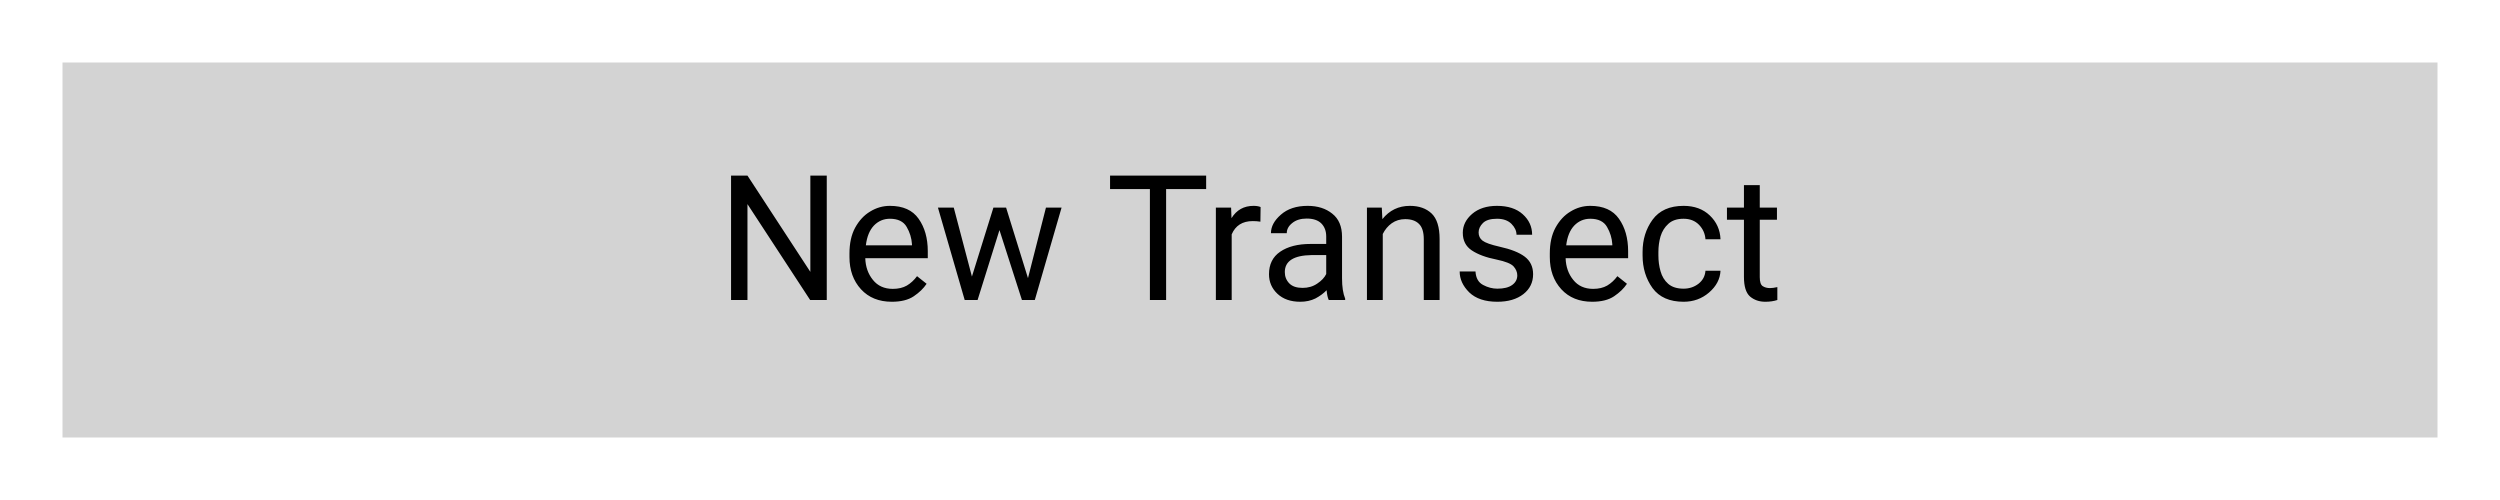
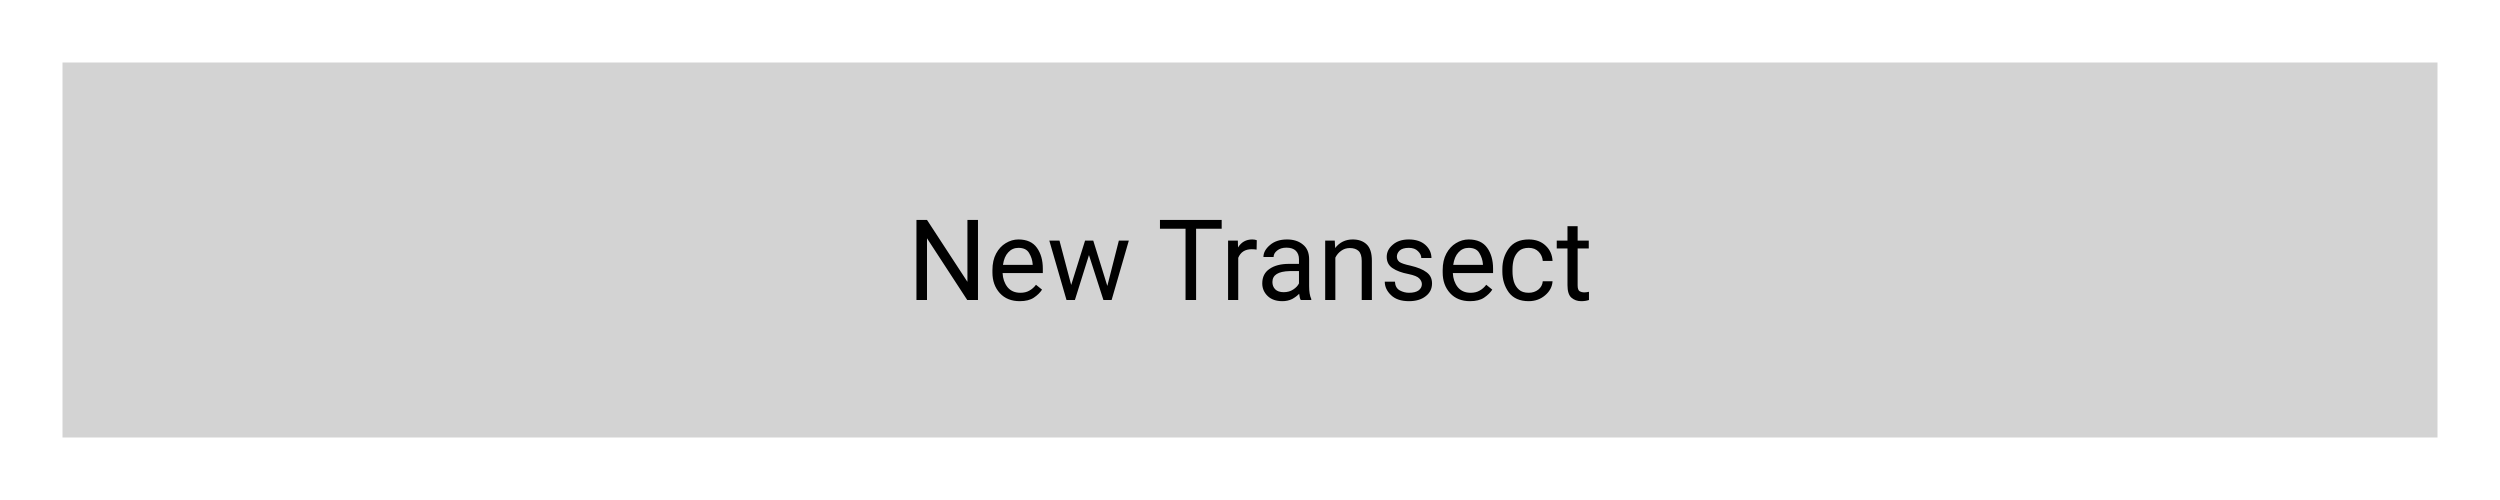
<svg xmlns="http://www.w3.org/2000/svg" width="200" height="40" version="1.1">
  <style>
@font-face {
    font-family: 'Roboto';
    src: url('/usr/share/fonts/truetype/roboto/Roboto.ttf') format('truetype');
    font-weight: normal;
    font-style: normal;
}

</style>
  <rect x="0" y="0" width="200" height="40" fill="white" stroke-width="0" />
  <path d="M 5 5 L 195 5 L 195 35 L 5 35 Z" fill="lightgray" />
-   <text x="100" y="24" font-family="Roboto" font-size="14" fill="black" text-anchor="middle"> New Transect </text>
+   <text x="100" y="24" font-family="Roboto" font-size="9" fill="black" text-anchor="middle"> New Transect </text>

fill lightgray
stroke lightgray

polyline 5,5 195,5 195,75 5,75


stroke-width 0
stroke-opacity 0


fill black
stroke black
stroke-width 0
stroke-opacity 0


font-size 20
gravity center
text 0,0 "New Transect"

</svg>
